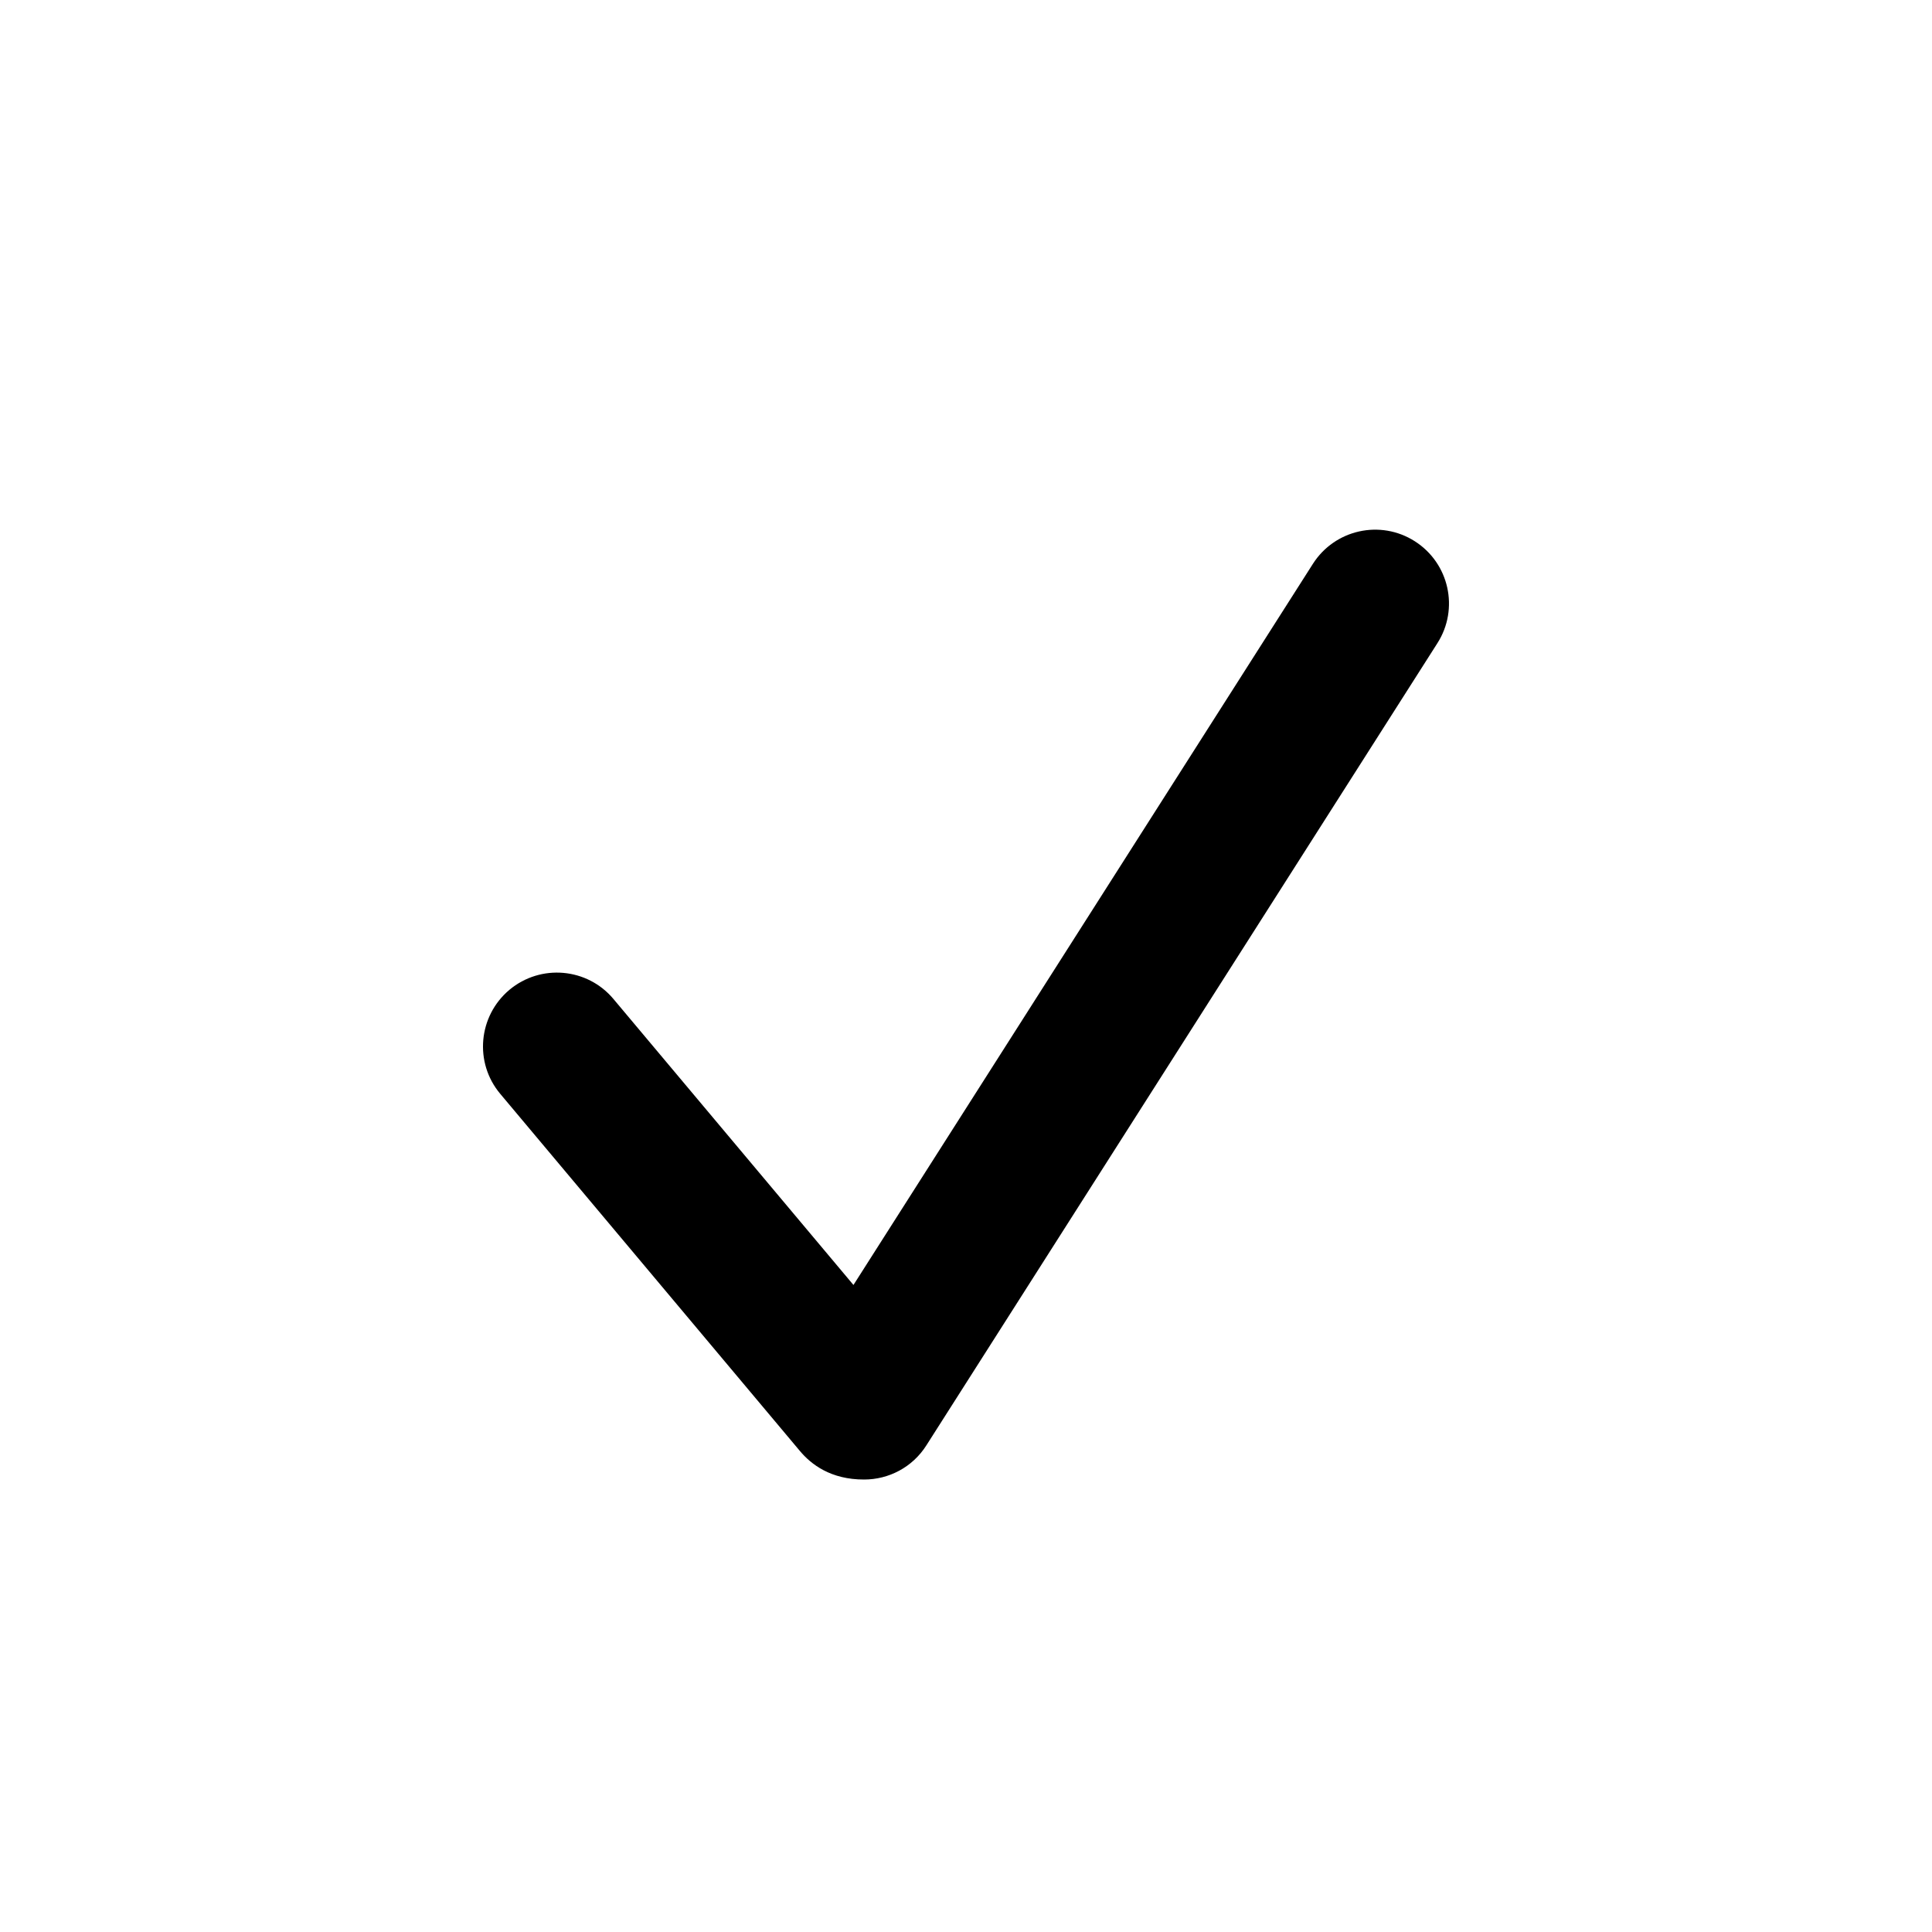
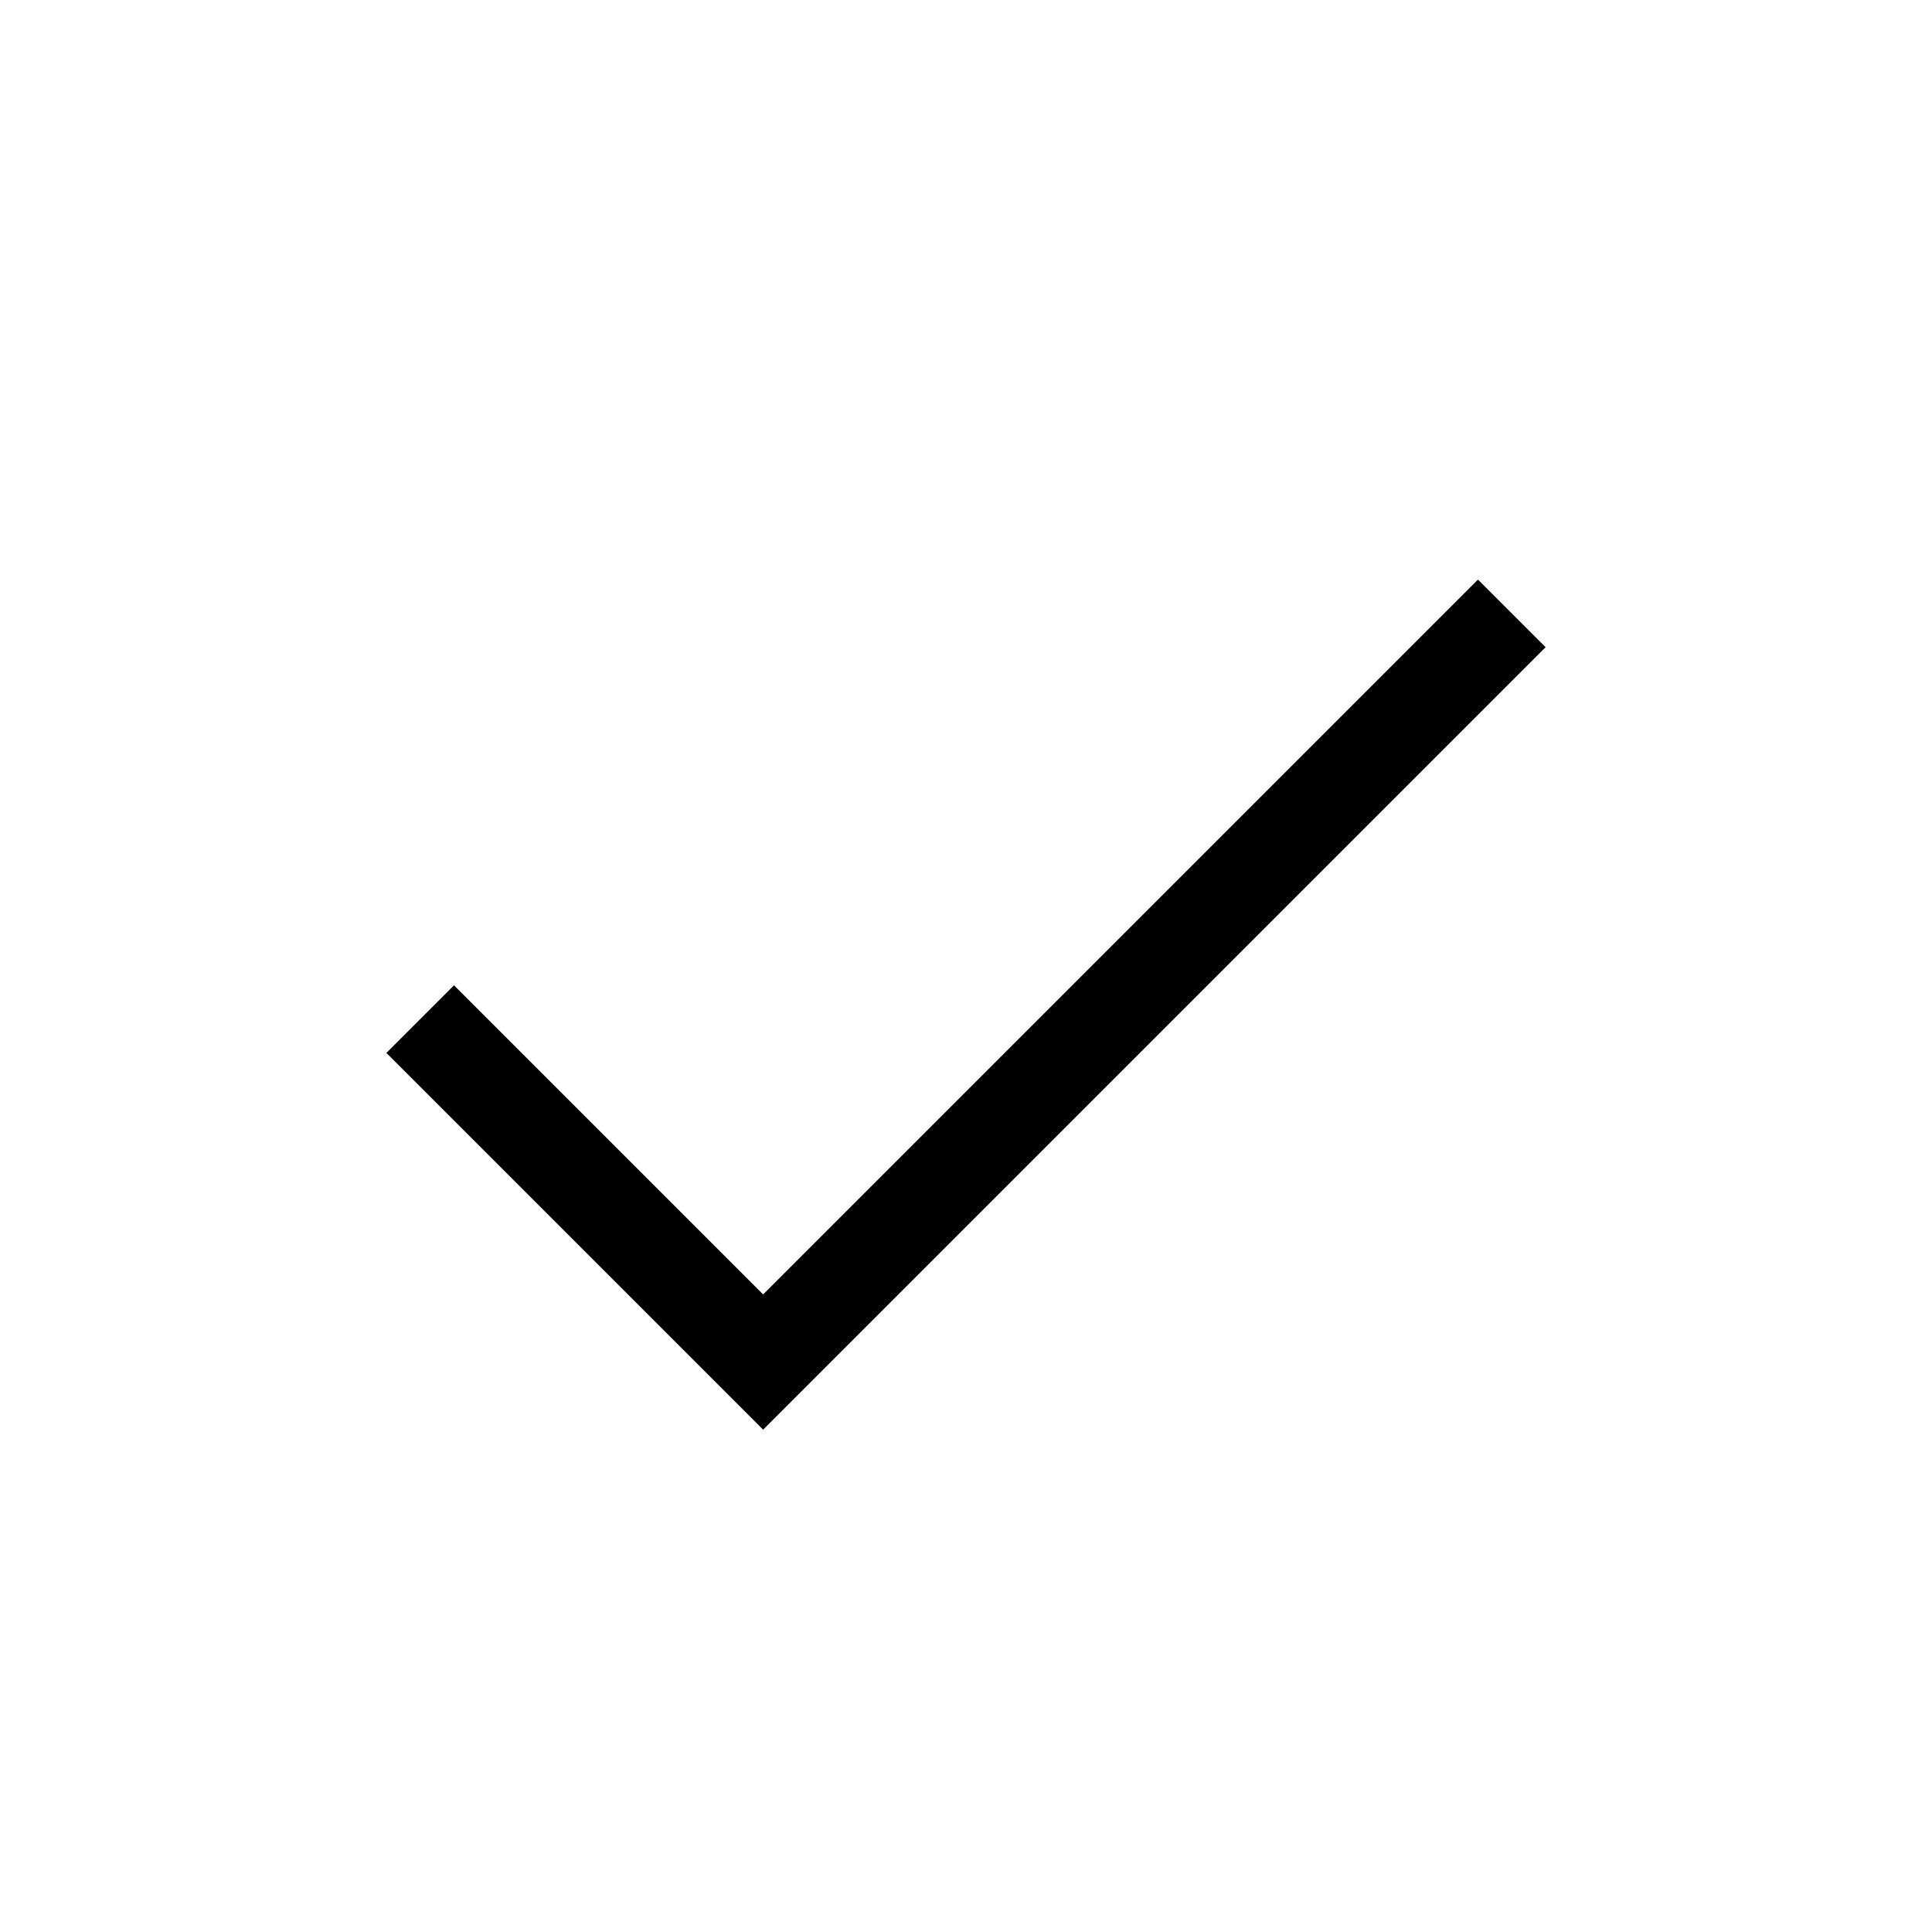
- <svg xmlns="http://www.w3.org/2000/svg" width="20" height="20" viewBox="0 0 20 20">
-   <path fill-rule="evenodd" d="M10.646,0.12 C11.002,0.347 11.107,0.819 10.88,1.175 L5.59,9.479 C5.445,9.708 5.198,9.833 4.946,9.833 C4.598,9.834 4.395,9.674 4.281,9.538 L1.179,5.841 C0.907,5.518 0.95,5.036 1.273,4.764 C1.597,4.493 2.079,4.535 2.35,4.858 L4.835,7.819 L9.591,0.354 C9.818,-0.002 10.29,-0.107 10.646,0.12 Z" transform="translate(4 5.483)" />
+ <svg xmlns="http://www.w3.org/2000/svg" width="20px" height="20px" viewBox="0 0 20 20" version="1.1">
+   <defs />
+   <g id="Page-1" stroke="none" stroke-width="1" fill="none" fill-rule="evenodd">
+     <g id="checkbox_ios" transform="translate(4, 6)" fill="#000000" fill-rule="nonzero">
+       <polygon id="Shape" points="12 0.7 11.3 0 3.9 7.4 0.7 4.2 0 4.9 3.9 8.8 3.9 8.8 3.9 8.8" />
+     </g>
+   </g>
</svg>
